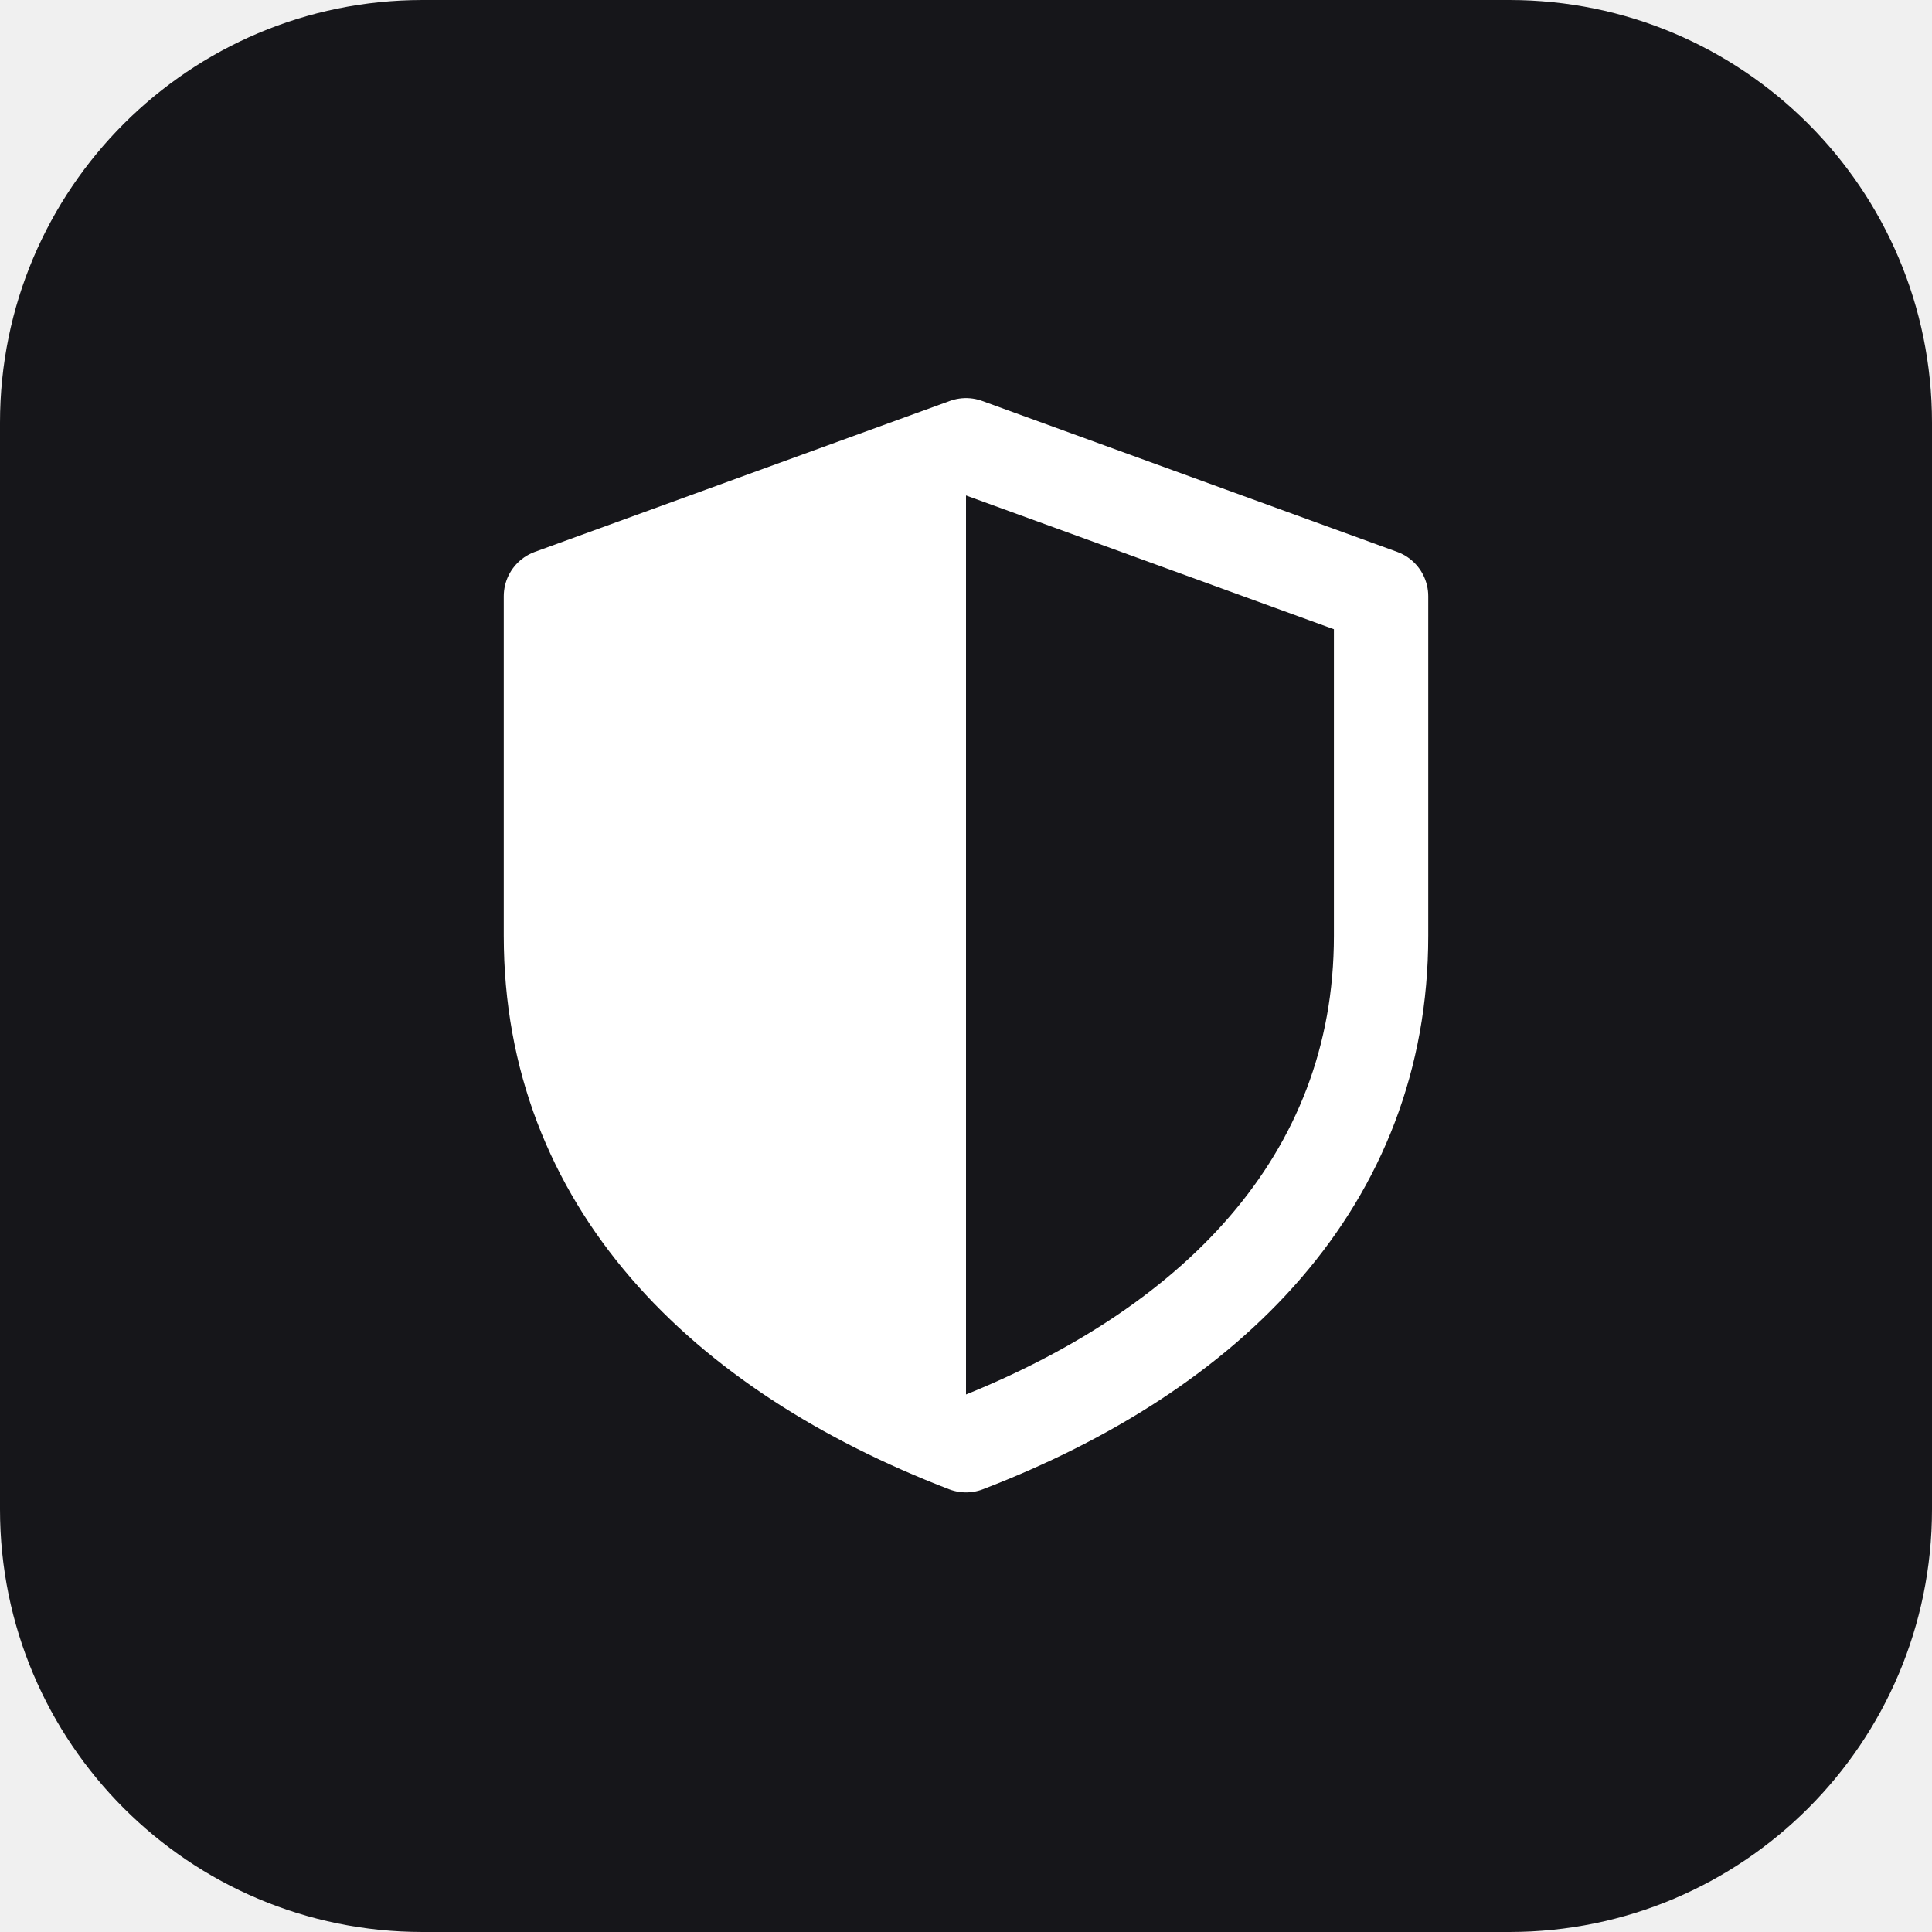
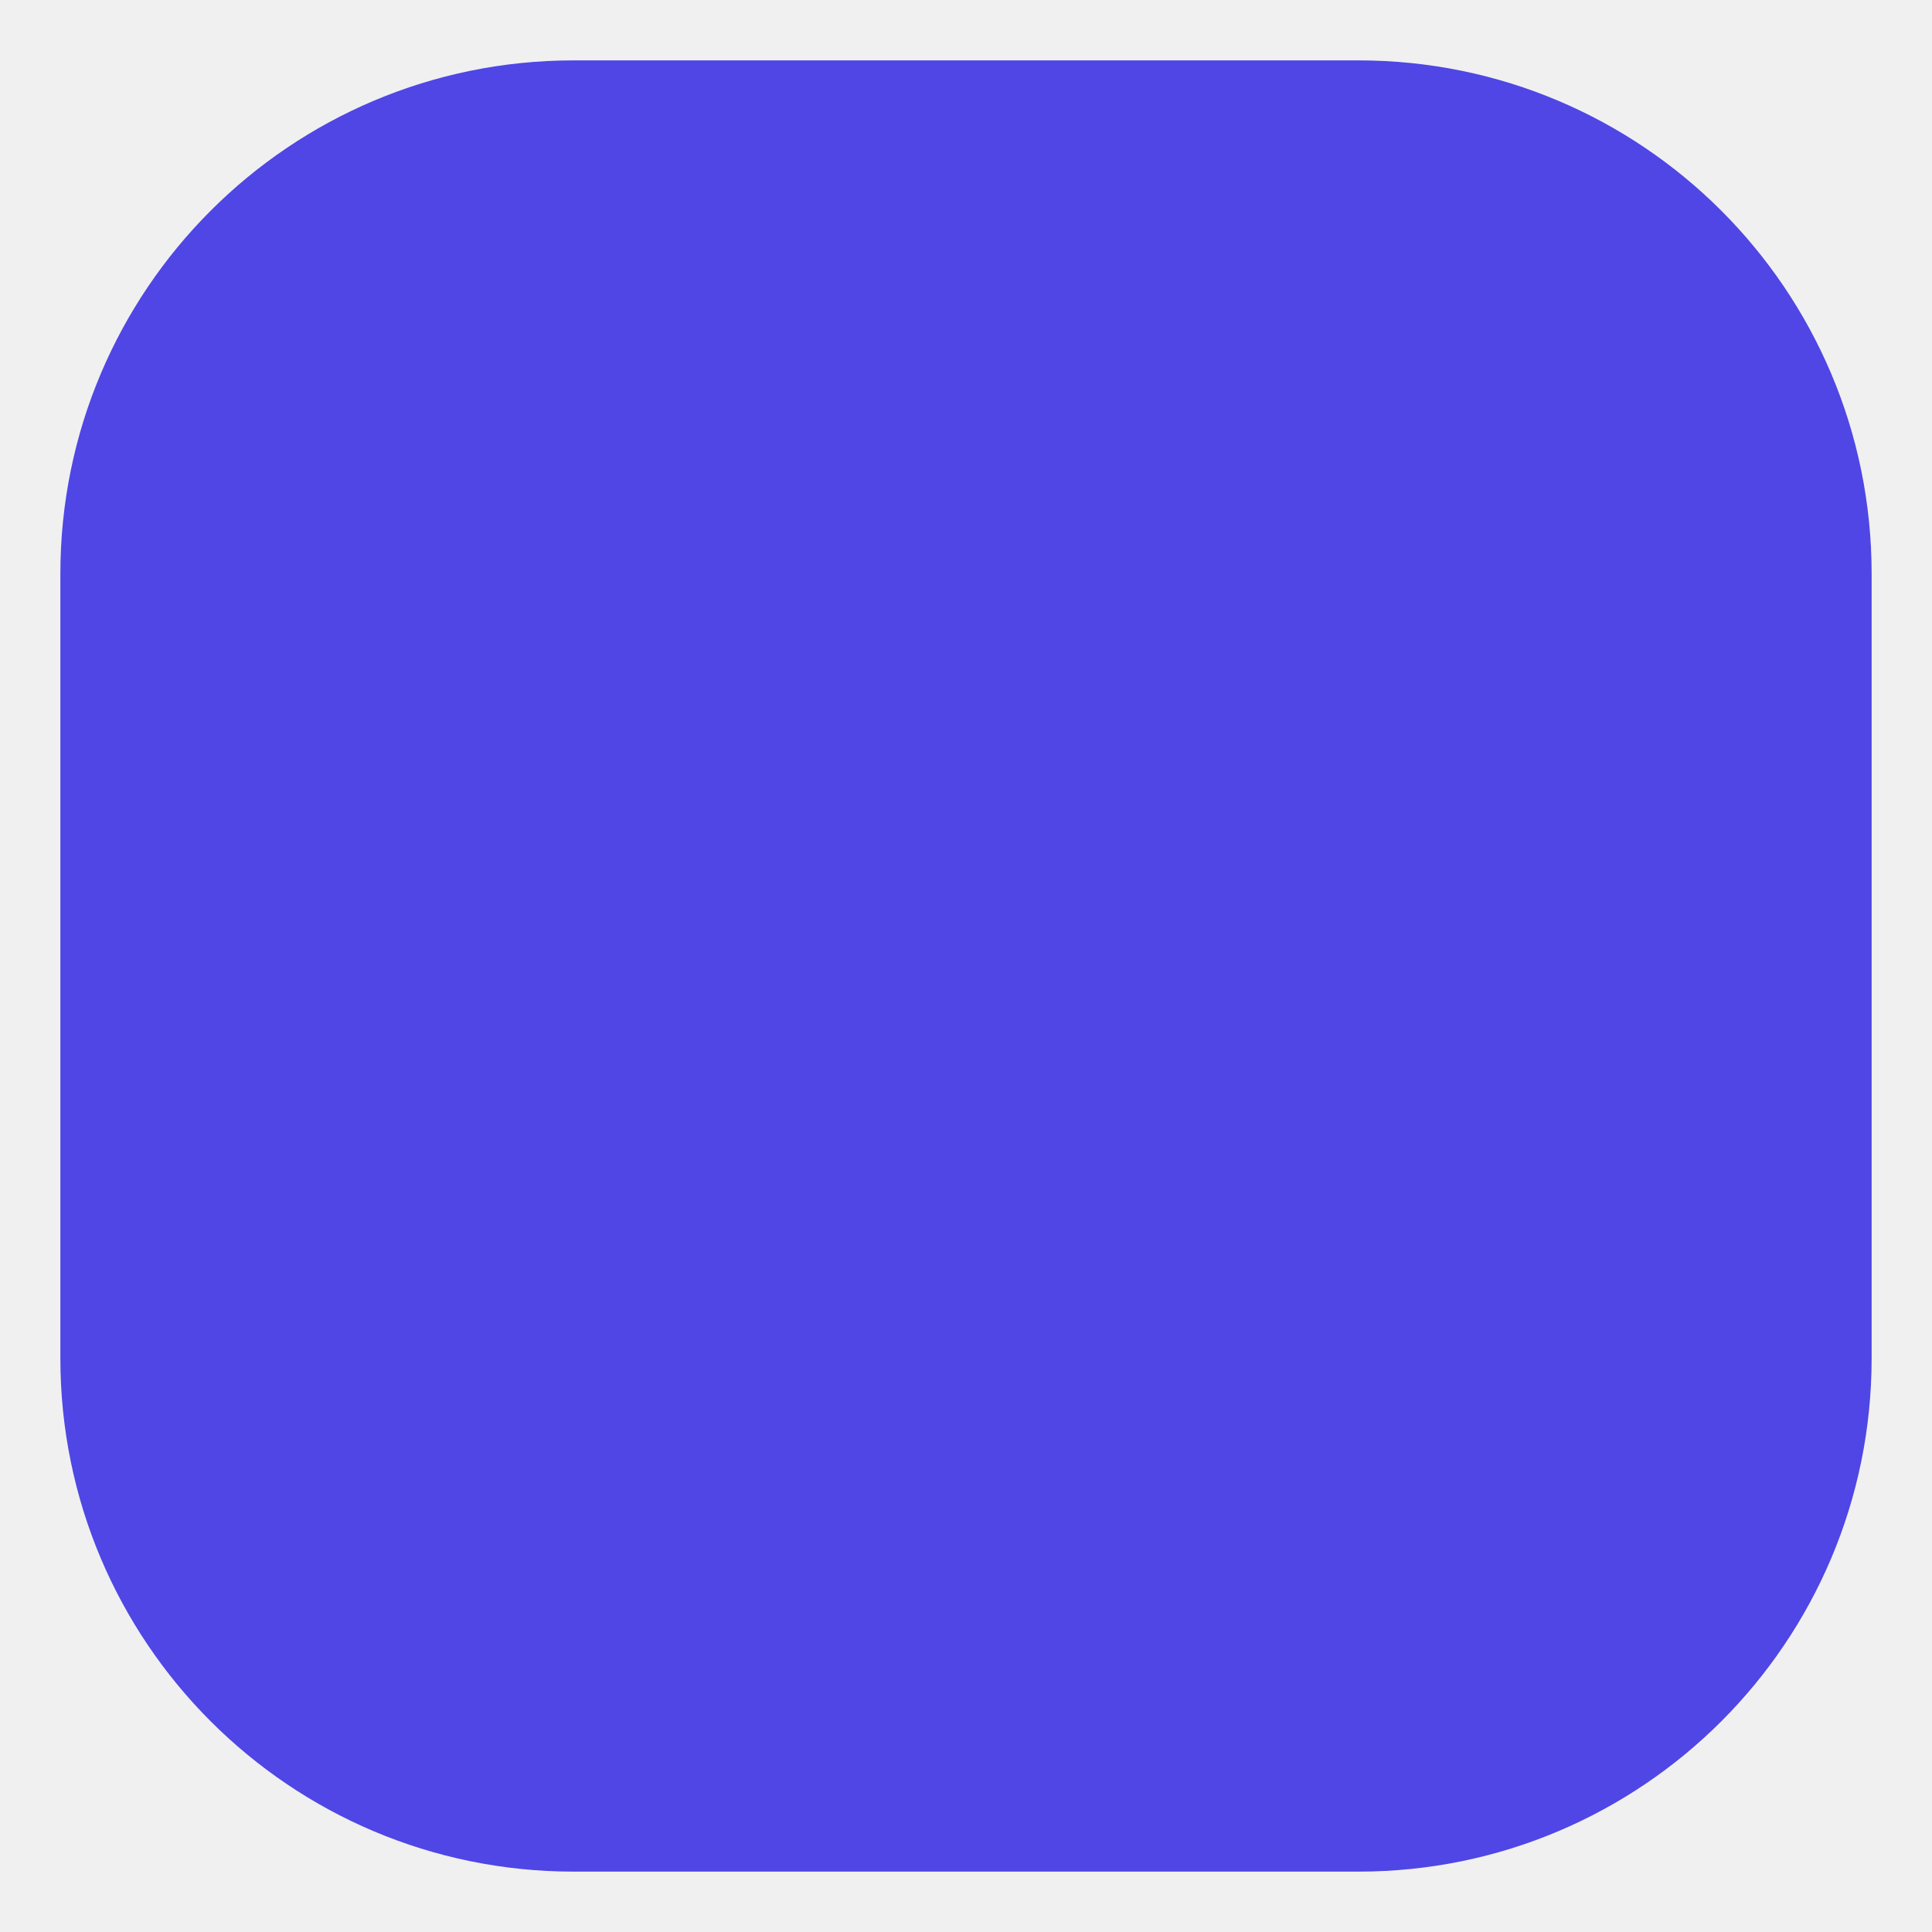
- <svg xmlns="http://www.w3.org/2000/svg" viewBox="0 0 64 64">
-   <rect width="64" height="64" rx="14" fill="#16161a" />
-   <g transform="translate(12 11) scale(.625)" fill="none">
-     <path d="M32 6 10 14v18c0 13 9 22 22 27V6Z" fill="#fff" />
-     <path d="M32 6 54 14v18c0 13-9 22-22 27-13-5-22-14-22-27V14L32 6Z" stroke="#fff" stroke-width="5" stroke-linejoin="round" />
-   </g>
+ <svg xmlns="http://www.w3.org/2000/svg" viewBox="0 0 64 64" fill="none">
+   <style>.i{fill:#4f46e5;stroke:#4f46e5}@media (prefers-color-scheme:dark){.i{fill:#818cf8;stroke:#818cf8}}</style>
+   <clipPath id="half">
+     <path d="M0 0H64L0 64Z" />
+   </clipPath>
+   <rect class="i" x="5" y="5" width="54" height="54" rx="14" stroke="none" clip-path="url(#half)" />
+   <rect class="i" x="5" y="5" width="54" height="54" rx="14" fill="none" stroke-width="6" />
</svg>
